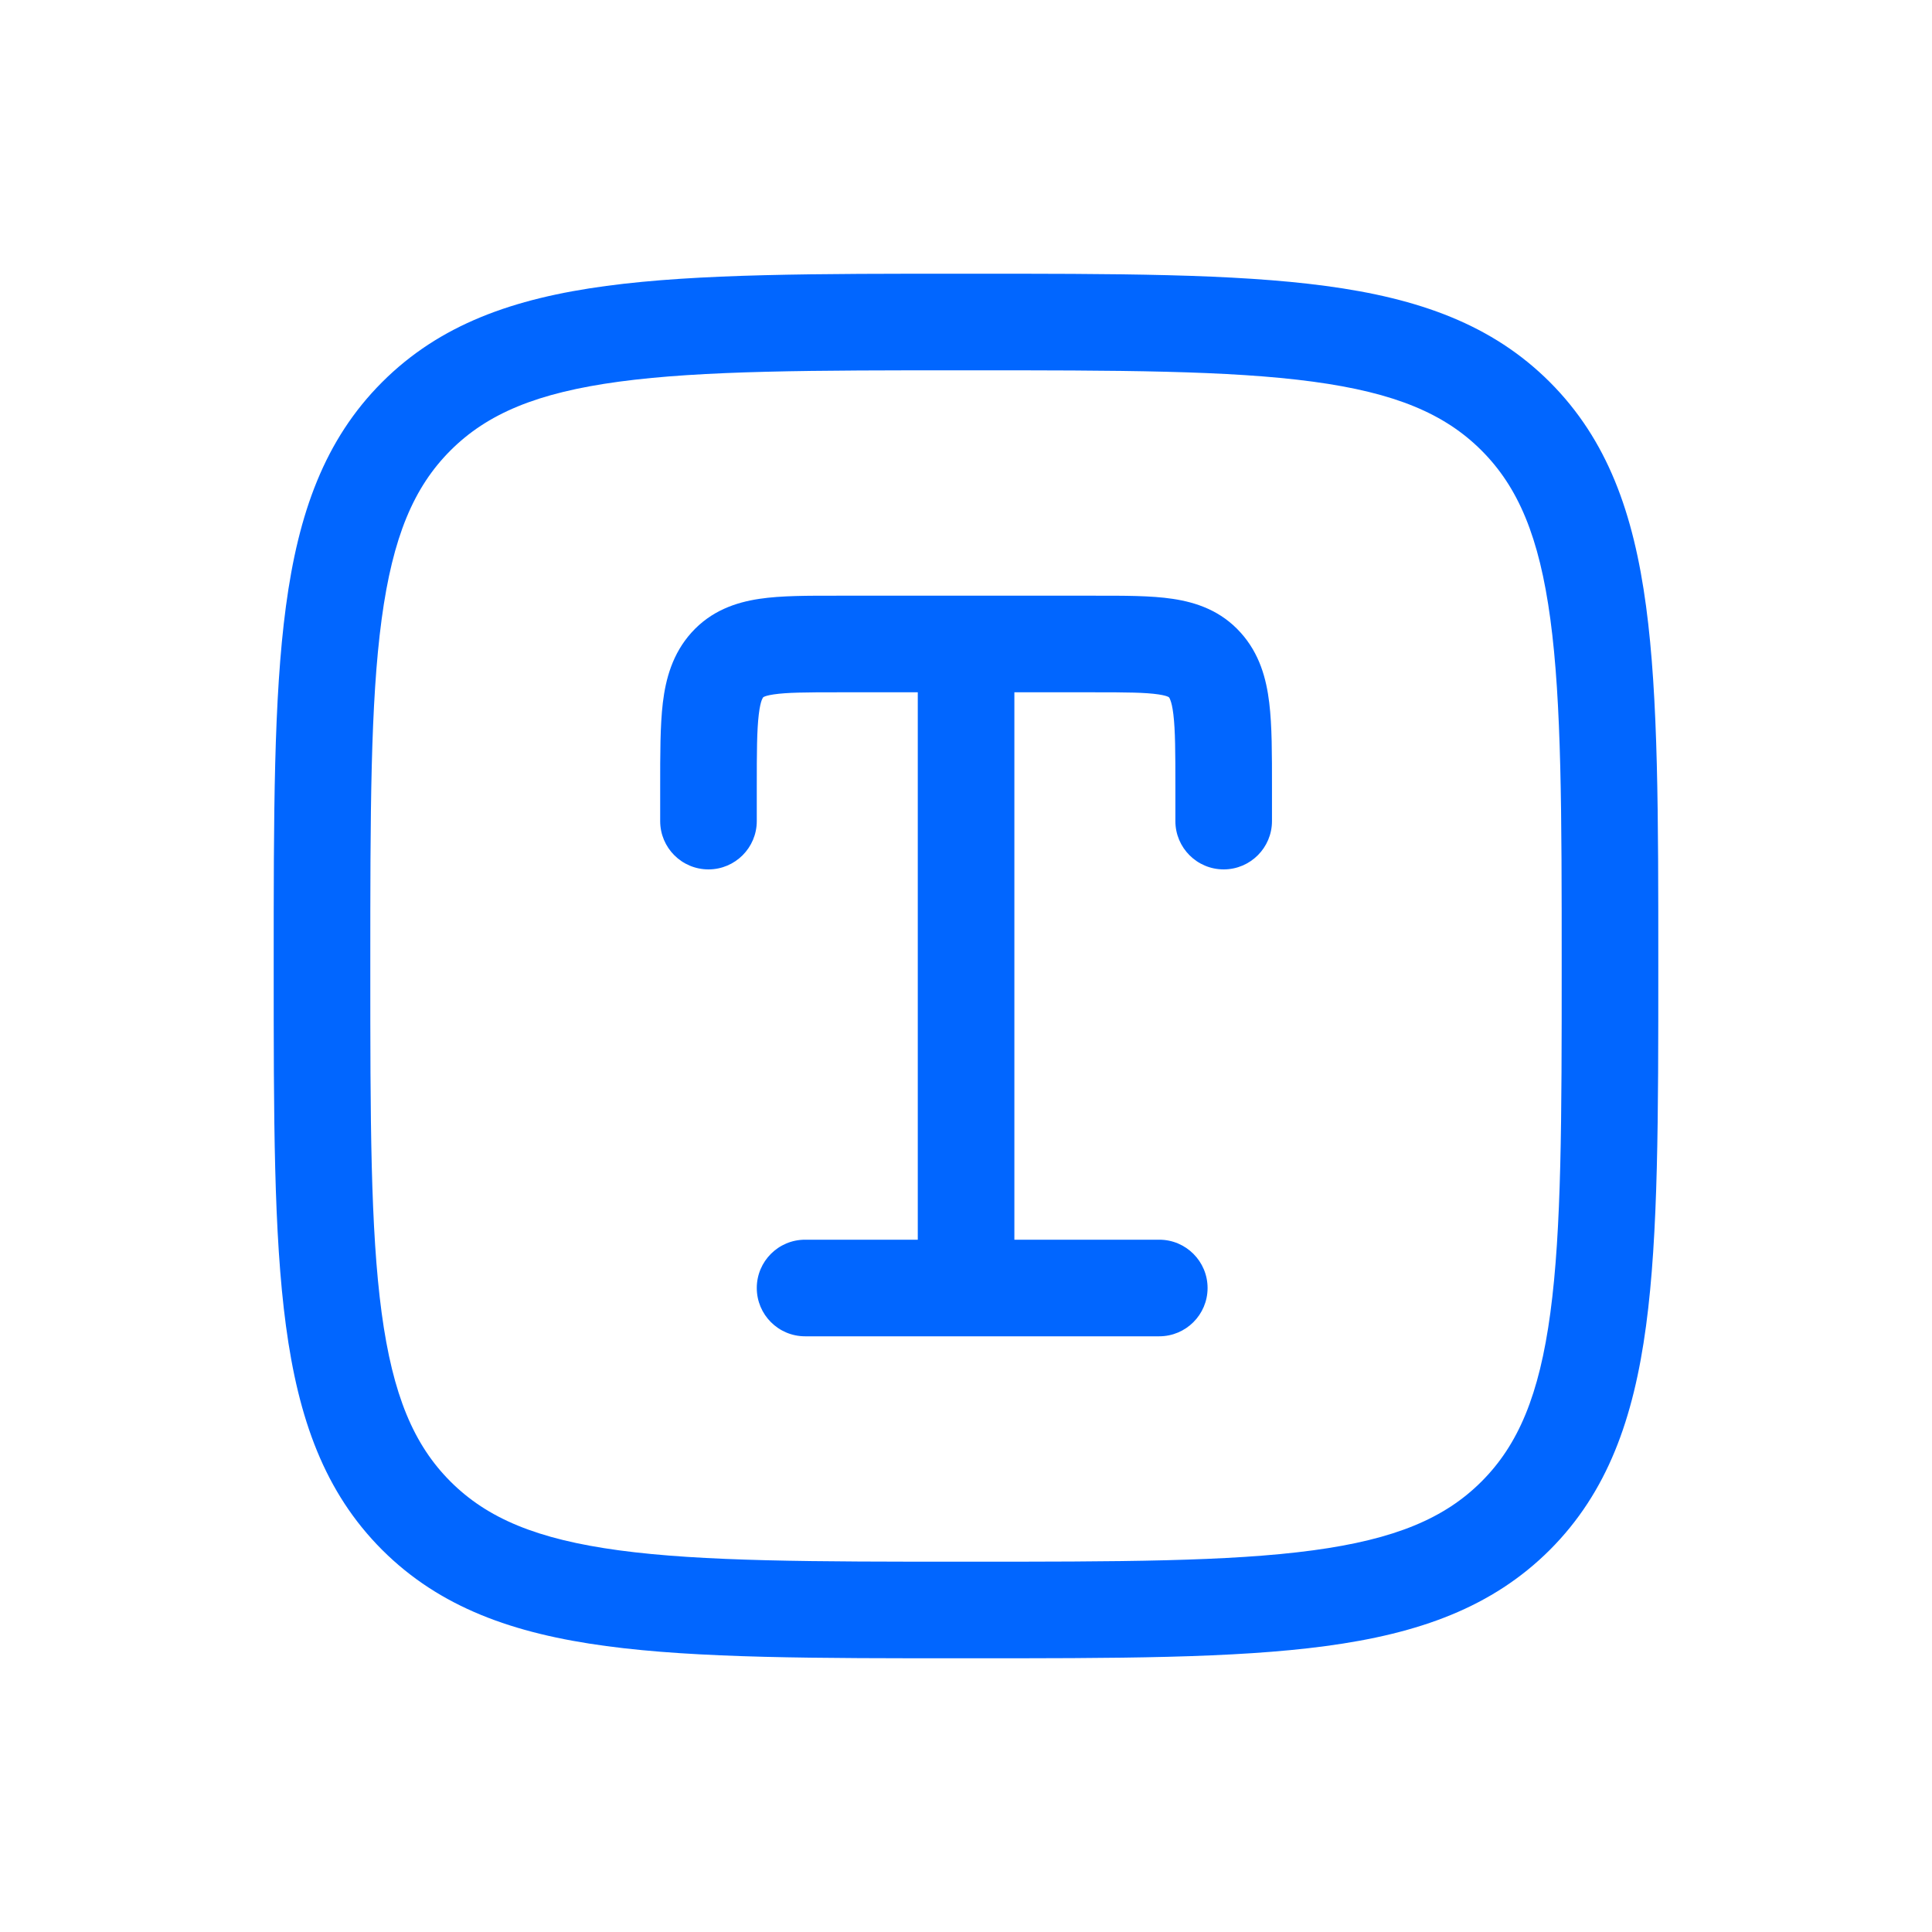
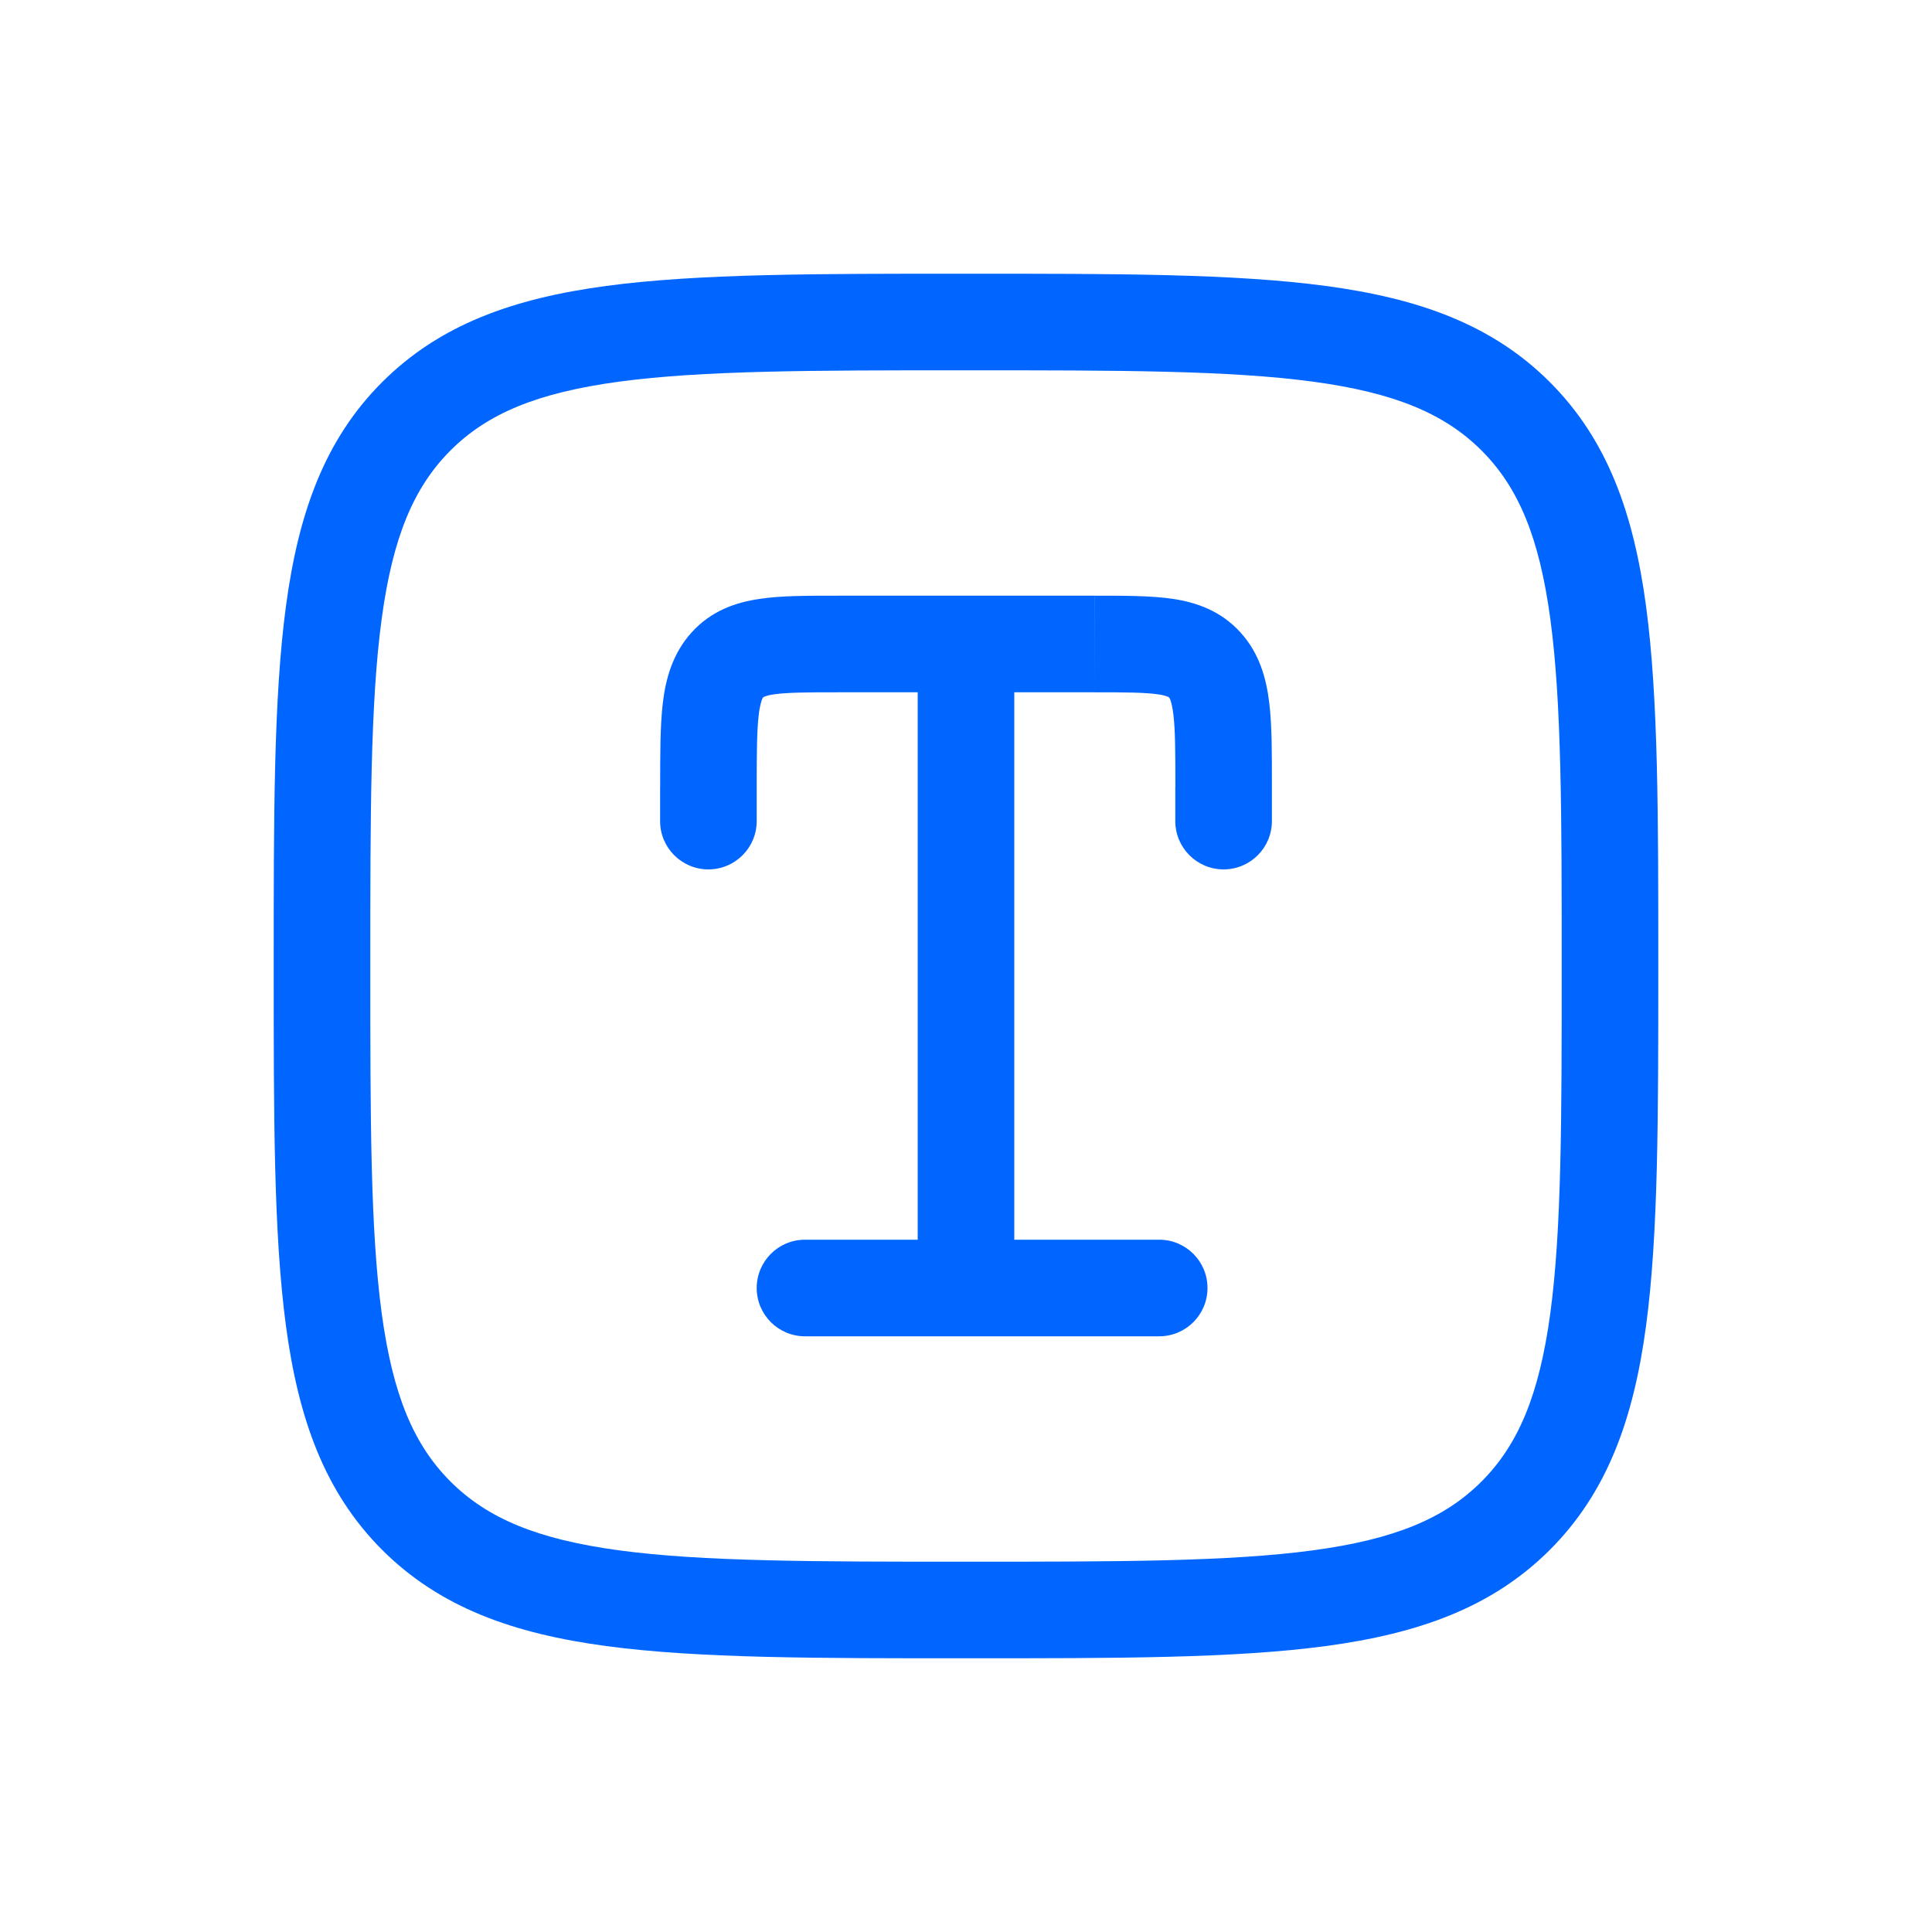
- <svg xmlns="http://www.w3.org/2000/svg" width="24" height="24" viewBox="0 0 24 24" fill="none">
-   <path d="M12 19.4C10.097 19.4 8.731 19.399 7.691 19.259C6.668 19.121 6.052 18.86 5.596 18.404L4.747 19.253C5.463 19.968 6.375 20.293 7.531 20.448C8.669 20.601 10.131 20.6 12 20.6V19.4ZM3.4 12C3.4 13.869 3.399 15.331 3.552 16.469C3.707 17.625 4.031 18.537 4.747 19.253L5.596 18.404C5.14 17.948 4.879 17.332 4.741 16.309C4.601 15.269 4.6 13.903 4.6 12H3.4ZM19.4 12C19.4 13.903 19.399 15.269 19.259 16.309C19.121 17.332 18.86 17.948 18.404 18.404L19.253 19.253C19.968 18.537 20.293 17.625 20.448 16.469C20.601 15.331 20.6 13.869 20.6 12H19.4ZM12 20.6C13.869 20.6 15.331 20.601 16.469 20.448C17.625 20.293 18.537 19.968 19.253 19.253L18.404 18.404C17.948 18.86 17.332 19.121 16.309 19.259C15.269 19.399 13.903 19.4 12 19.4V20.6ZM12 4.6C13.903 4.6 15.269 4.601 16.309 4.741C17.332 4.879 17.948 5.14 18.404 5.596L19.253 4.747C18.537 4.031 17.625 3.707 16.469 3.552C15.331 3.399 13.869 3.4 12 3.4V4.6ZM20.6 12C20.6 10.131 20.601 8.669 20.448 7.531C20.293 6.375 19.968 5.463 19.253 4.747L18.404 5.596C18.86 6.052 19.121 6.668 19.259 7.691C19.399 8.731 19.4 10.097 19.4 12H20.6ZM12 3.4C10.131 3.4 8.669 3.399 7.531 3.552C6.375 3.707 5.463 4.031 4.747 4.747L5.596 5.596C6.052 5.14 6.668 4.879 7.691 4.741C8.731 4.601 10.097 4.6 12 4.6V3.4ZM4.6 12C4.6 10.097 4.601 8.731 4.741 7.691C4.879 6.668 5.14 6.052 5.596 5.596L4.747 4.747C4.031 5.463 3.707 6.375 3.552 7.531C3.399 8.669 3.4 10.131 3.4 12H4.6Z" fill="#0166FF" />
-   <path d="M14.601 10.2C14.601 10.531 14.869 10.8 15.201 10.8C15.532 10.8 15.801 10.531 15.801 10.2H14.601ZM8.201 10.2C8.201 10.531 8.469 10.8 8.801 10.8C9.132 10.8 9.401 10.531 9.401 10.2H8.201ZM10.001 15.4C9.669 15.4 9.401 15.669 9.401 16C9.401 16.331 9.669 16.6 10.001 16.6V15.4ZM14.401 16.6C14.732 16.6 15.001 16.331 15.001 16C15.001 15.669 14.732 15.4 14.401 15.4V16.6ZM10.401 8.6H12.001V7.4H10.401V8.6ZM12.001 8.6H13.601V7.4H12.001V8.6ZM12.601 16V8H11.401V16H12.601ZM14.601 9.778V10.2H15.801V9.778H14.601ZM8.201 9.778V10.2H9.401V9.778H8.201ZM13.601 8.6C13.997 8.6 14.227 8.602 14.39 8.626C14.463 8.637 14.498 8.649 14.511 8.656C14.519 8.659 14.519 8.66 14.521 8.662L15.412 7.859C15.169 7.588 14.864 7.483 14.567 7.439C14.295 7.398 13.959 7.4 13.601 7.4V8.6ZM15.801 9.778C15.801 9.374 15.802 9.017 15.767 8.73C15.731 8.432 15.648 8.121 15.412 7.859L14.521 8.662C14.523 8.664 14.53 8.672 14.539 8.698C14.551 8.728 14.565 8.782 14.576 8.874C14.6 9.072 14.601 9.343 14.601 9.778H15.801ZM10.401 7.4C10.042 7.4 9.707 7.398 9.434 7.439C9.138 7.483 8.833 7.588 8.589 7.859L9.481 8.662C9.483 8.66 9.482 8.659 9.491 8.656C9.504 8.649 9.538 8.637 9.612 8.626C9.775 8.602 10.005 8.6 10.401 8.6V7.4ZM9.401 9.778C9.401 9.343 9.402 9.072 9.426 8.874C9.437 8.782 9.451 8.728 9.462 8.698C9.472 8.672 9.479 8.664 9.481 8.662L8.589 7.859C8.354 8.121 8.27 8.432 8.234 8.73C8.2 9.017 8.201 9.374 8.201 9.778H9.401ZM10.001 16.6H12.001V15.4H10.001V16.6ZM12.001 16.6H14.401V15.4H12.001V16.6Z" fill="#0166FF" />
+ <svg xmlns="http://www.w3.org/2000/svg" width="24" height="24" fill="none">
+   <path fill="#0166FF" d="M12 19.4c-1.903 0-3.27-.001-4.31-.141-1.022-.138-1.638-.4-2.094-.855l-.849.849c.716.715 1.628 1.04 2.784 1.195 1.138.153 2.6.152 4.469.152zM3.4 12c0 1.869-.001 3.33.152 4.469.155 1.156.48 2.068 1.195 2.784l.849-.849c-.456-.456-.717-1.072-.855-2.095C4.601 15.27 4.6 13.903 4.6 12zm16 0c0 1.903-.001 3.27-.141 4.31-.138 1.022-.4 1.638-.855 2.094l.849.849c.715-.716 1.04-1.628 1.195-2.784.153-1.139.152-2.6.152-4.469zM12 20.6c1.869 0 3.33.001 4.469-.152 1.156-.155 2.068-.48 2.784-1.195l-.849-.849c-.456.456-1.072.717-2.095.855-1.04.14-2.406.141-4.309.141zm0-16c1.903 0 3.27.001 4.31.141 1.022.138 1.638.4 2.094.855l.849-.849c-.716-.716-1.628-1.04-2.784-1.195C15.33 3.399 13.869 3.4 12 3.4zm8.6 7.4c0-1.869.001-3.33-.152-4.469-.155-1.156-.48-2.068-1.195-2.784l-.849.849c.456.456.717 1.072.855 2.095.14 1.04.141 2.406.141 4.309zM12 3.4c-1.869 0-3.33-.001-4.469.152-1.156.155-2.068.48-2.784 1.195l.849.849c.456-.456 1.072-.717 2.095-.855C8.73 4.601 10.097 4.6 12 4.6zM4.6 12c0-1.903.001-3.27.141-4.31.138-1.022.4-1.638.855-2.094l-.849-.849c-.716.716-1.04 1.628-1.195 2.784C3.399 8.669 3.4 10.131 3.4 12zM14.6 10.2a.6.6 0 1 0 1.2 0zm-6.4 0a.6.6 0 1 0 1.2 0zm1.8 5.2a.6.6 0 1 0 0 1.2zm4.4 1.2a.6.6 0 1 0 0-1.2zm-4-8H12V7.4h-1.6zm1.6 0h1.6V7.4H12zm.6 7.4V8h-1.2v8zm2-6.222v.422h1.2v-.422zm-6.4 0v.422h1.2v-.422zM13.6 8.6c.397 0 .627.002.79.026a.5.5 0 0 1 .12.03c.01.003.009.004.01.006l.892-.803c-.243-.27-.548-.376-.845-.42-.272-.04-.608-.039-.966-.039zm2.2 1.178c0-.404.002-.761-.033-1.048-.036-.298-.119-.61-.355-.871l-.892.803c.003.002.01.01.02.036.01.03.025.084.036.176.024.198.025.47.025.904zM10.4 7.4c-.358 0-.693-.002-.966.04-.296.043-.601.148-.845.419l.892.803c.002-.002.001-.003.01-.006a.5.5 0 0 1 .12-.03c.164-.024.394-.026.79-.026zm-1 2.378c0-.435.002-.706.026-.904a1 1 0 0 1 .036-.176c.01-.026.017-.034.02-.036l-.893-.803c-.235.262-.319.573-.355.871-.034.287-.033.644-.033 1.048zM10 16.6h2v-1.2h-2zm2 0h2.4v-1.2H12z" />
</svg>
